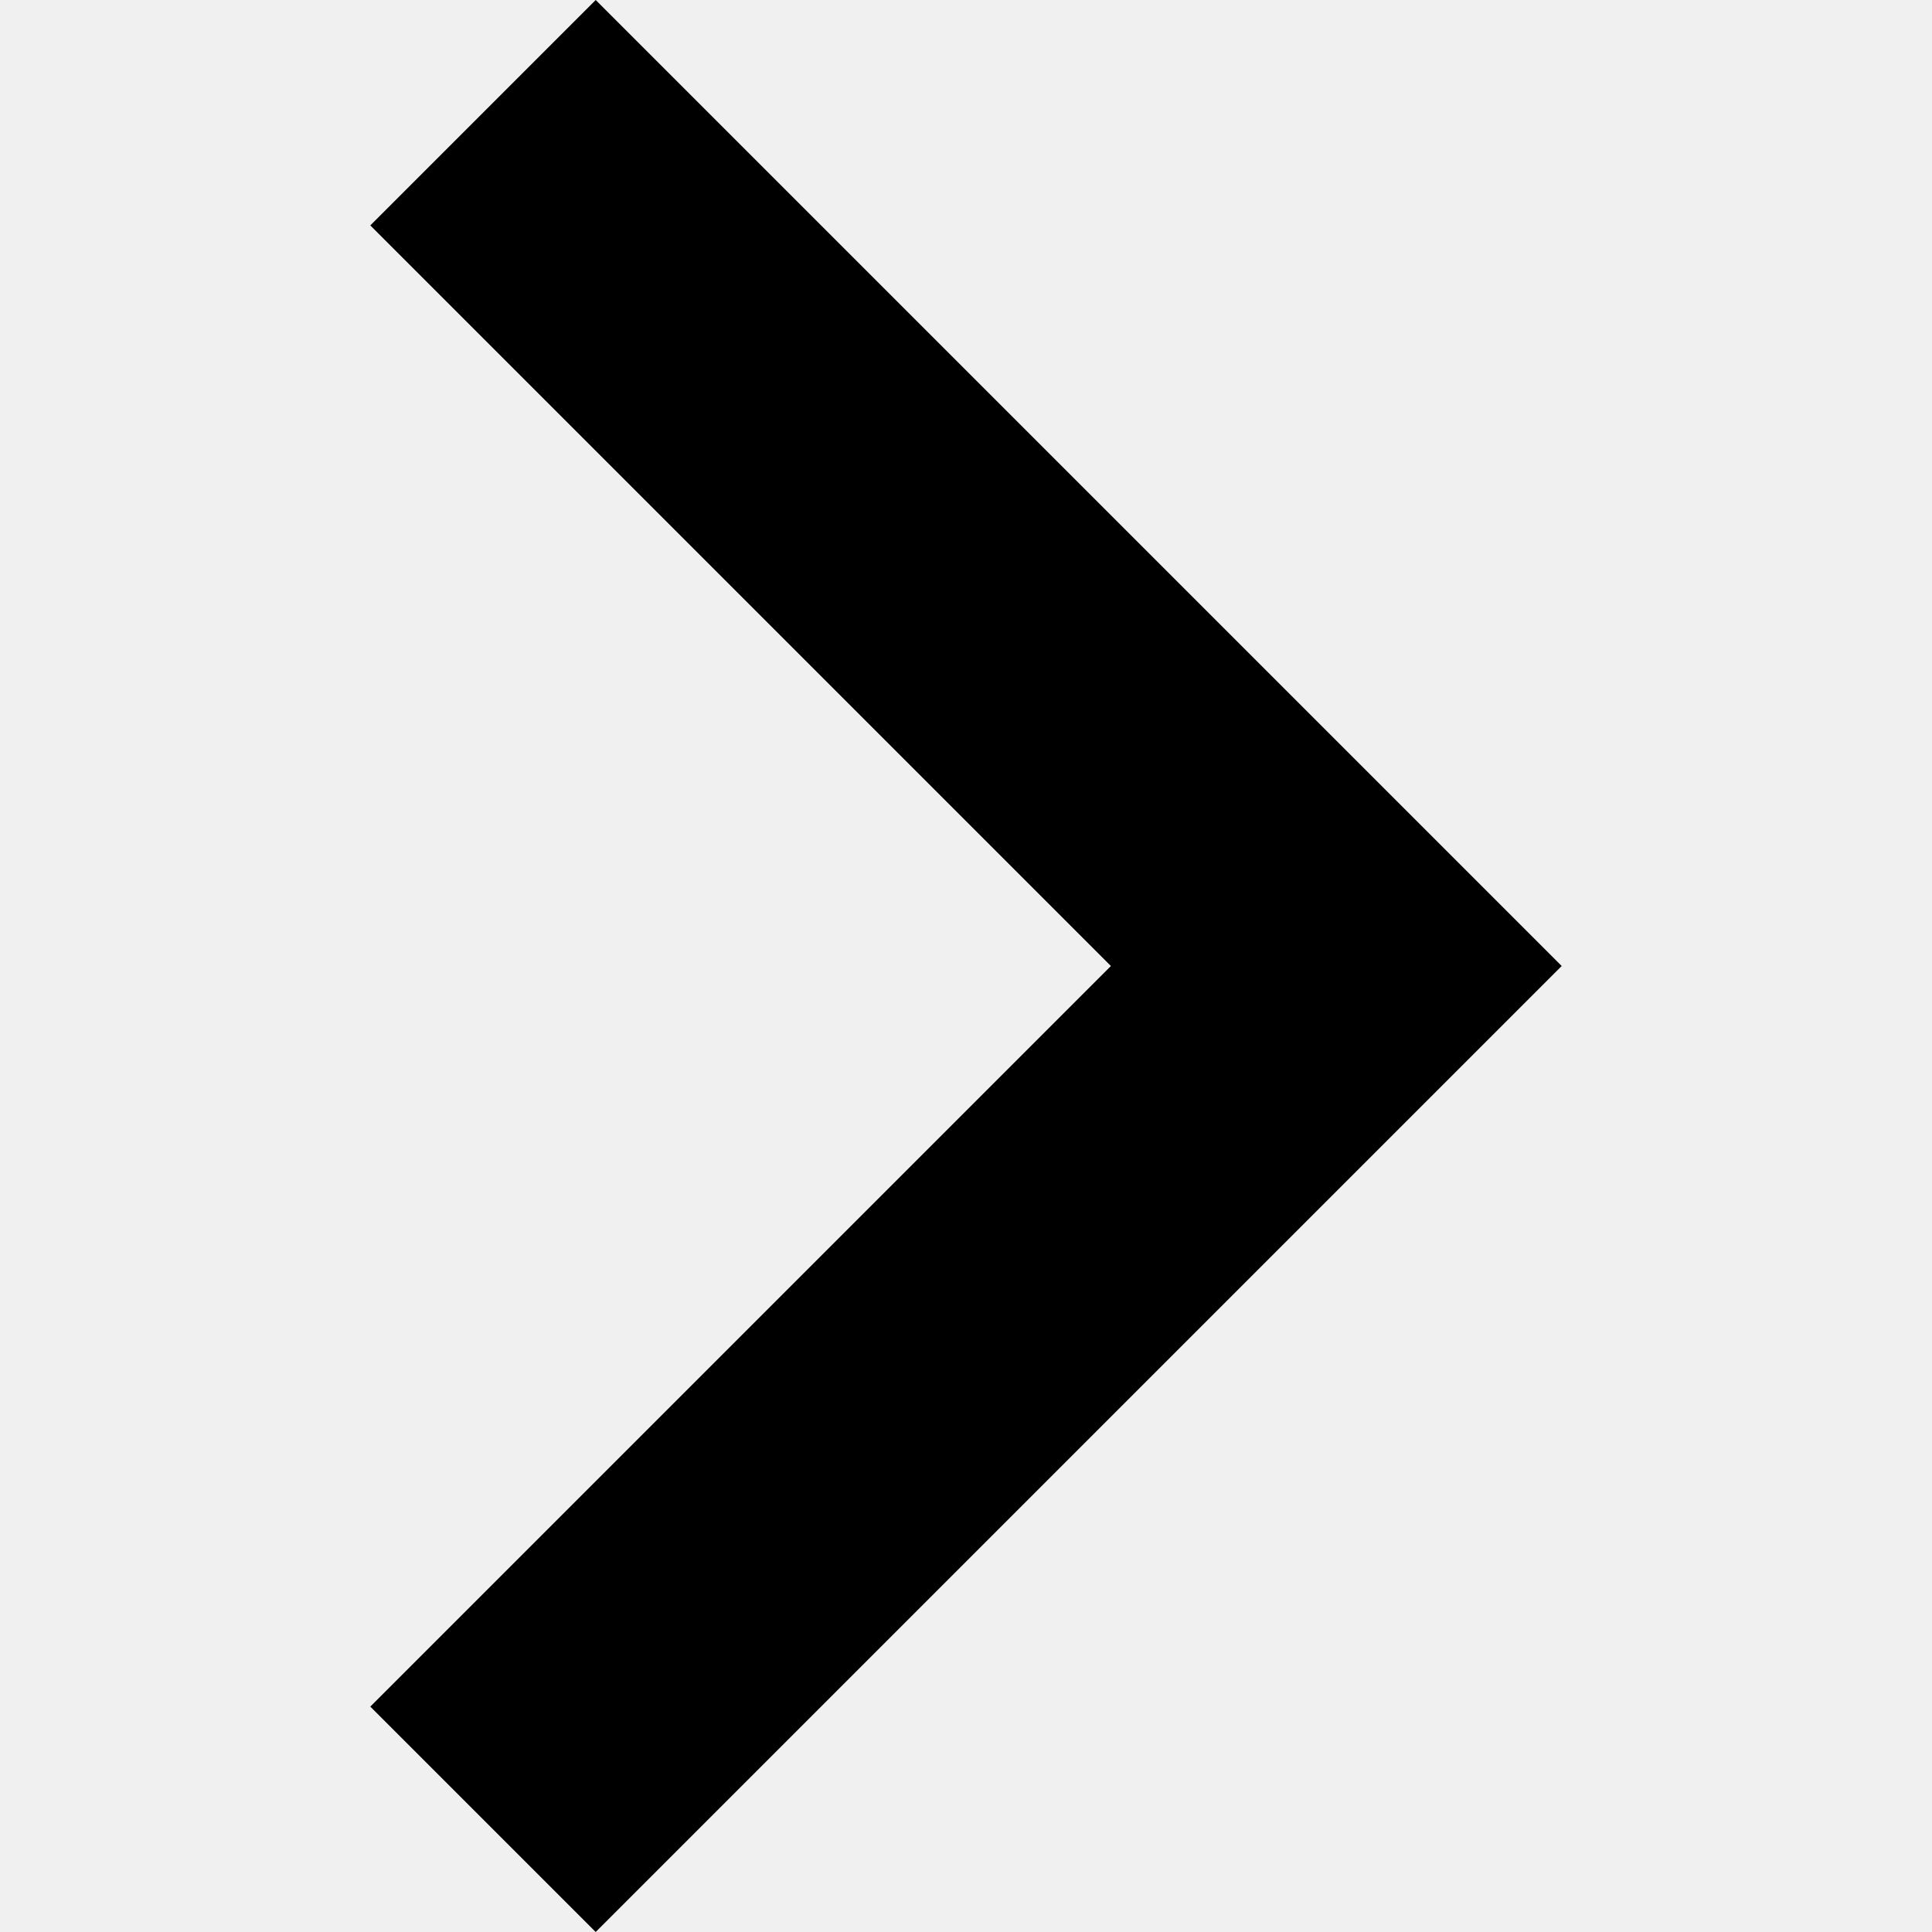
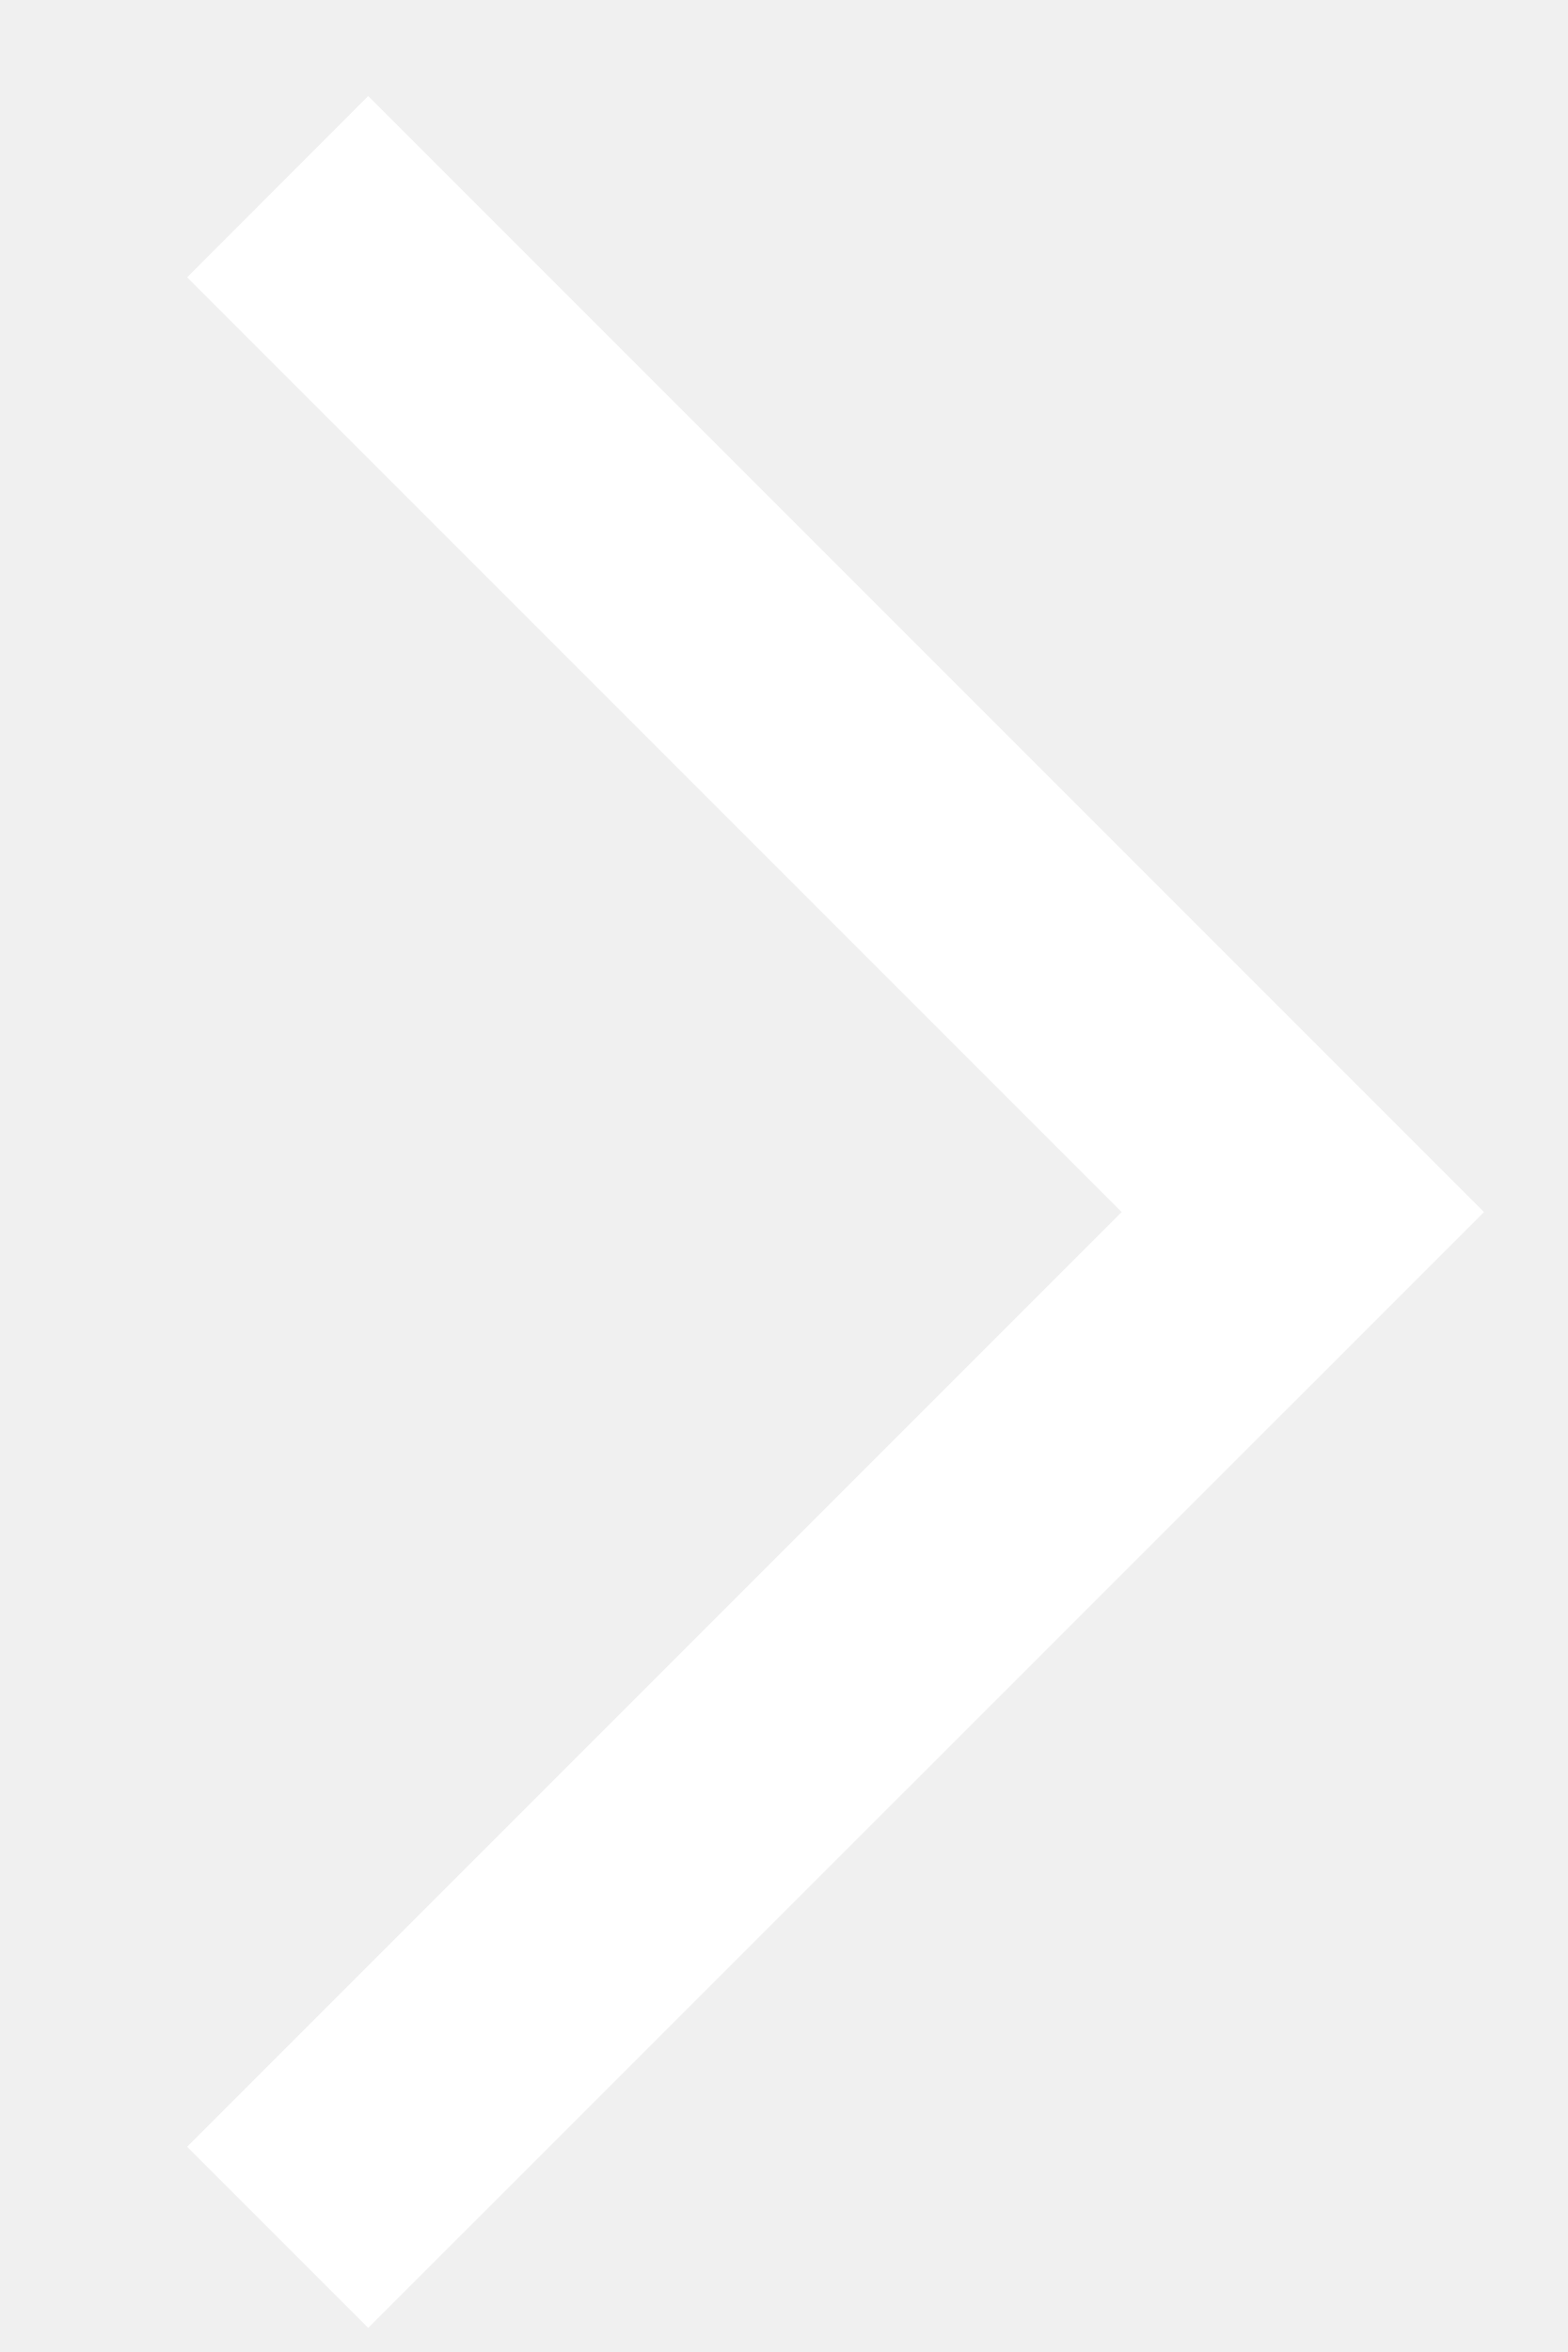
- <svg xmlns="http://www.w3.org/2000/svg" version="1.1" id="Capa_1" x="0px" y="0px" width="306px" height="306px" viewBox="0 0 306 306" style="enable-background:new 0 0 306 306;" xml:space="preserve">
-   <g>
-     <g id="chevron-right">
-       <polygon points="94.35,0 58.65,35.7 175.95,153 58.65,270.3 94.35,306 247.35,153   " />
-     </g>
-   </g>
-   <g>
- </g>
-   <g>
- </g>
-   <g>
- </g>
-   <g>
- </g>
-   <g>
- </g>
-   <g>
- </g>
-   <g>
- </g>
-   <g>
- </g>
-   <g>
- </g>
-   <g>
- </g>
-   <g>
- </g>
-   <g>
- </g>
-   <g>
- </g>
-   <g>
- </g>
-   <g>
- </g>
+ <svg xmlns="http://www.w3.org/2000/svg" width="8" height="12" viewBox="0 0 8 12" fill="none">
+   <path fill-rule="evenodd" clip-rule="evenodd" d="M5.724 6.184L0.955 1.415L1.879 0.49L7.573 6.184L1.879 11.877L0.955 10.953L5.724 6.184Z" fill="white" />
</svg>
